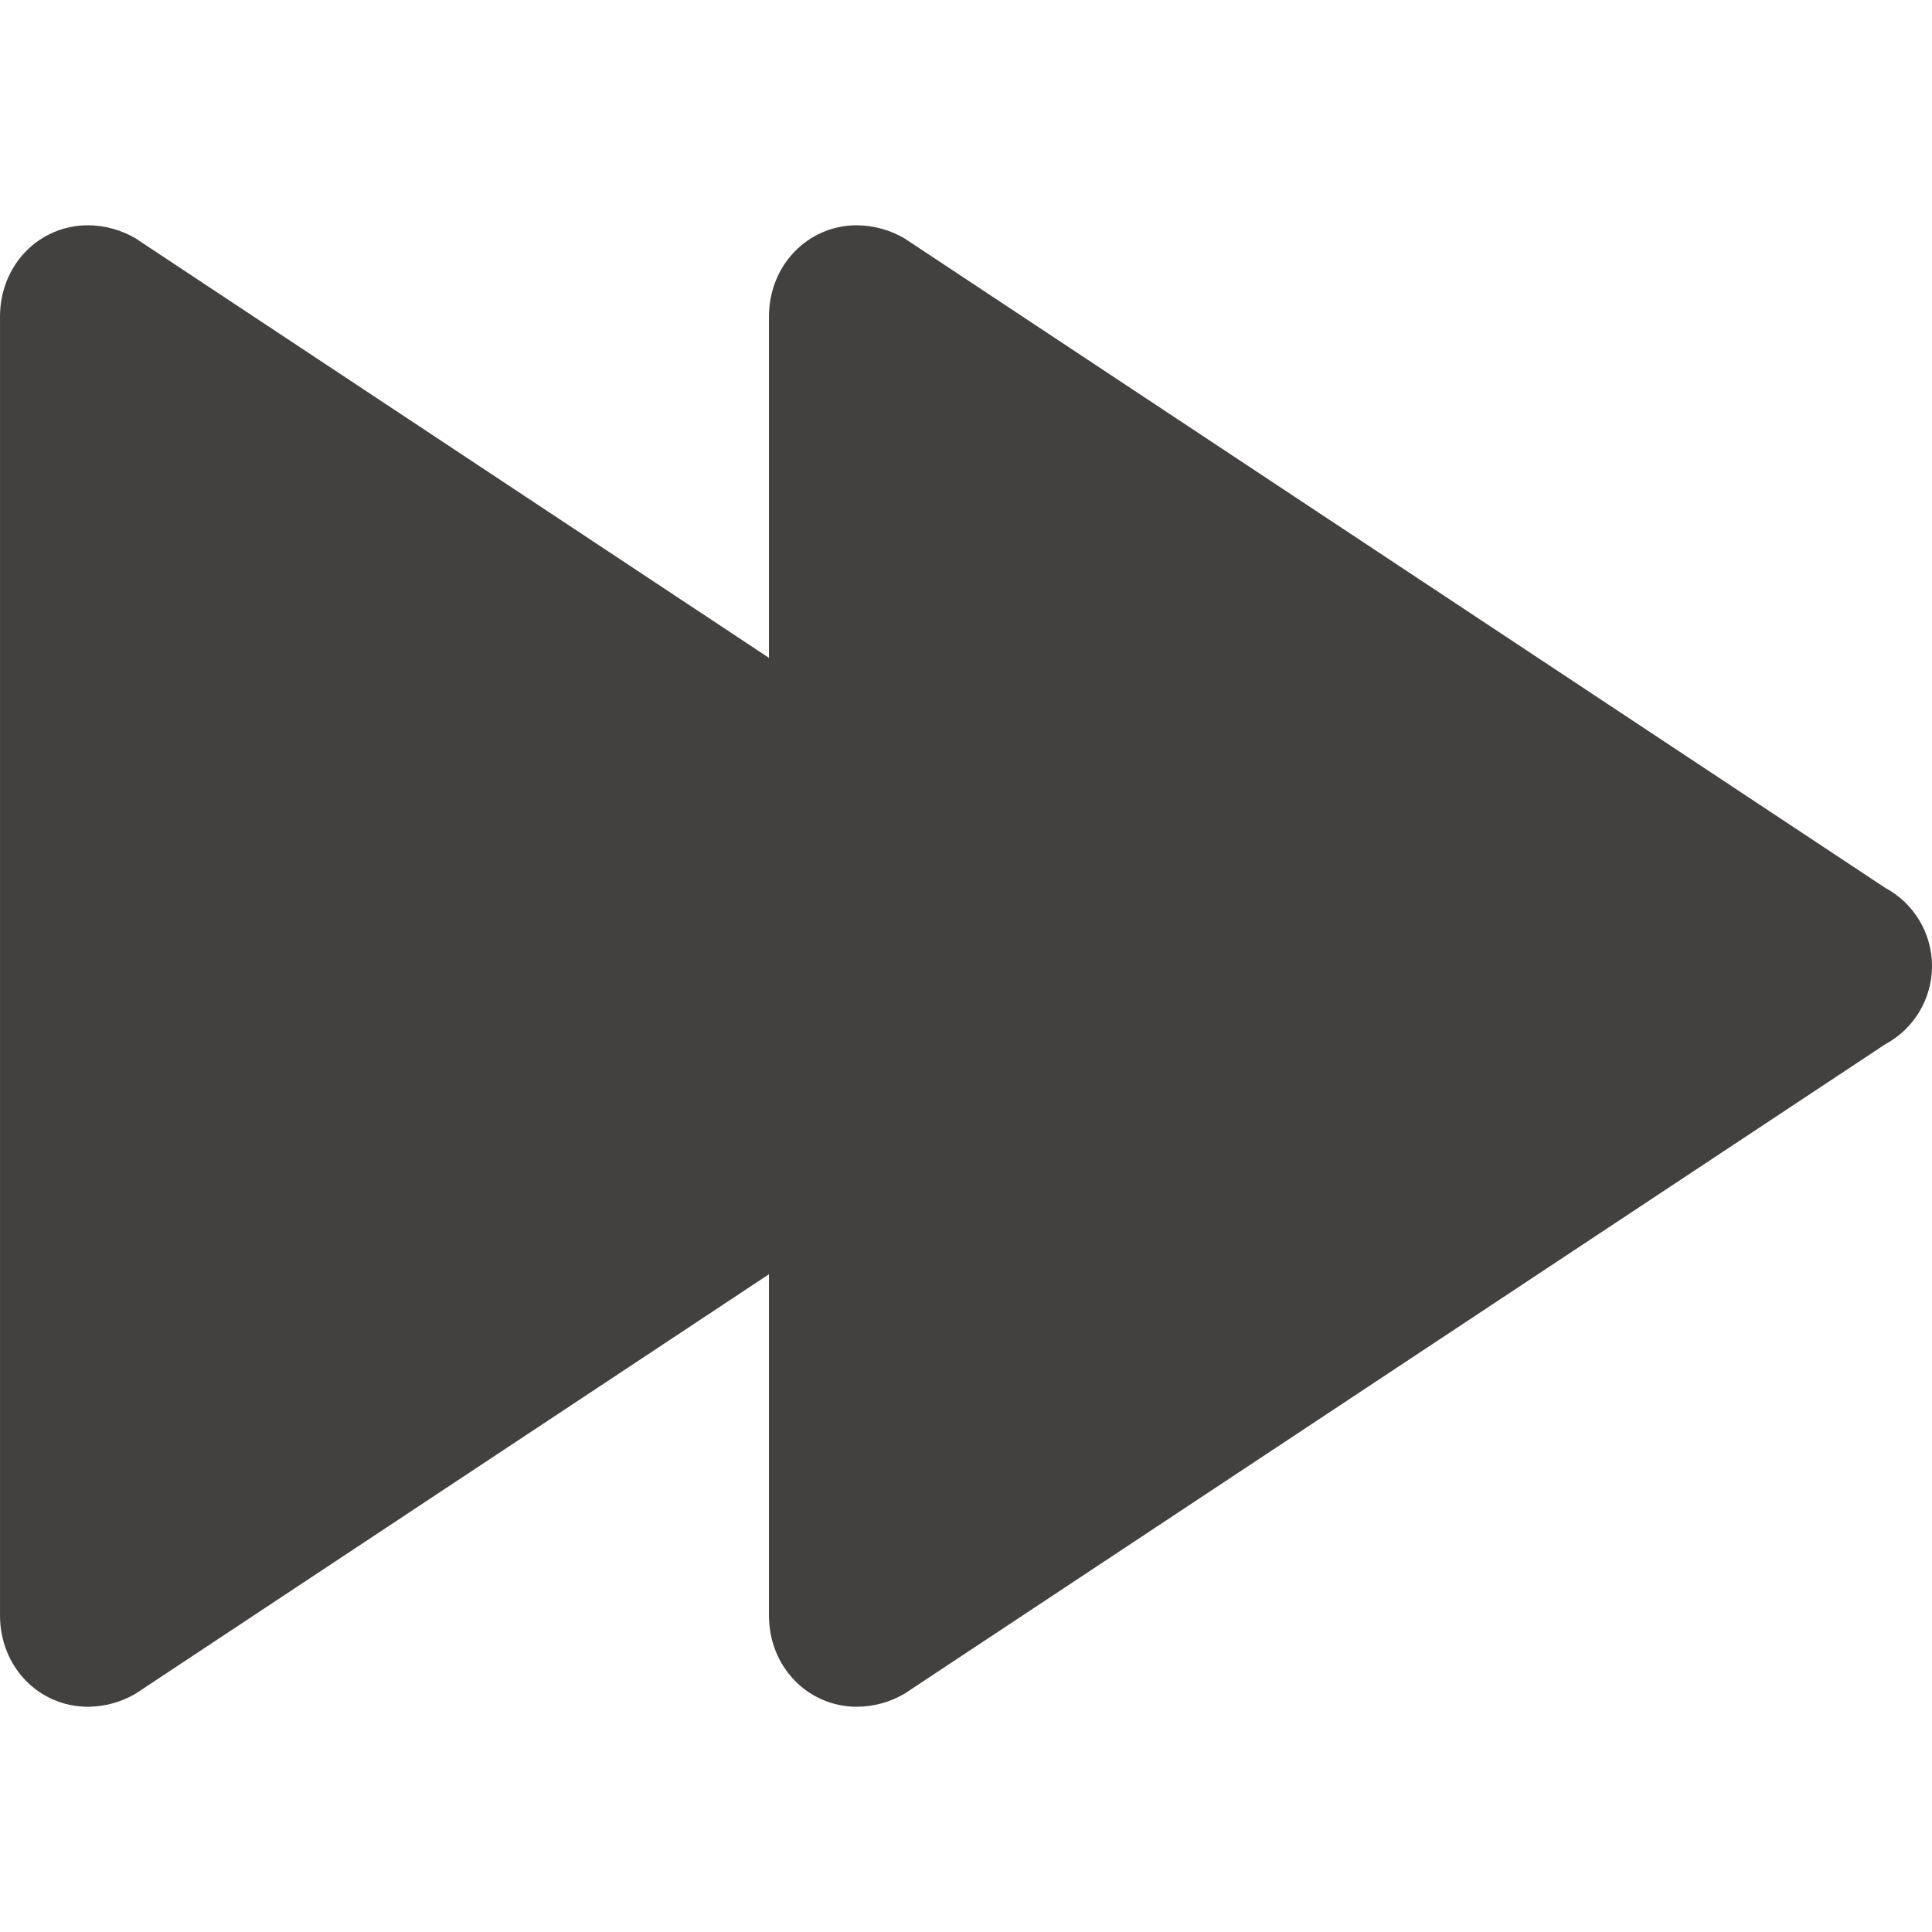
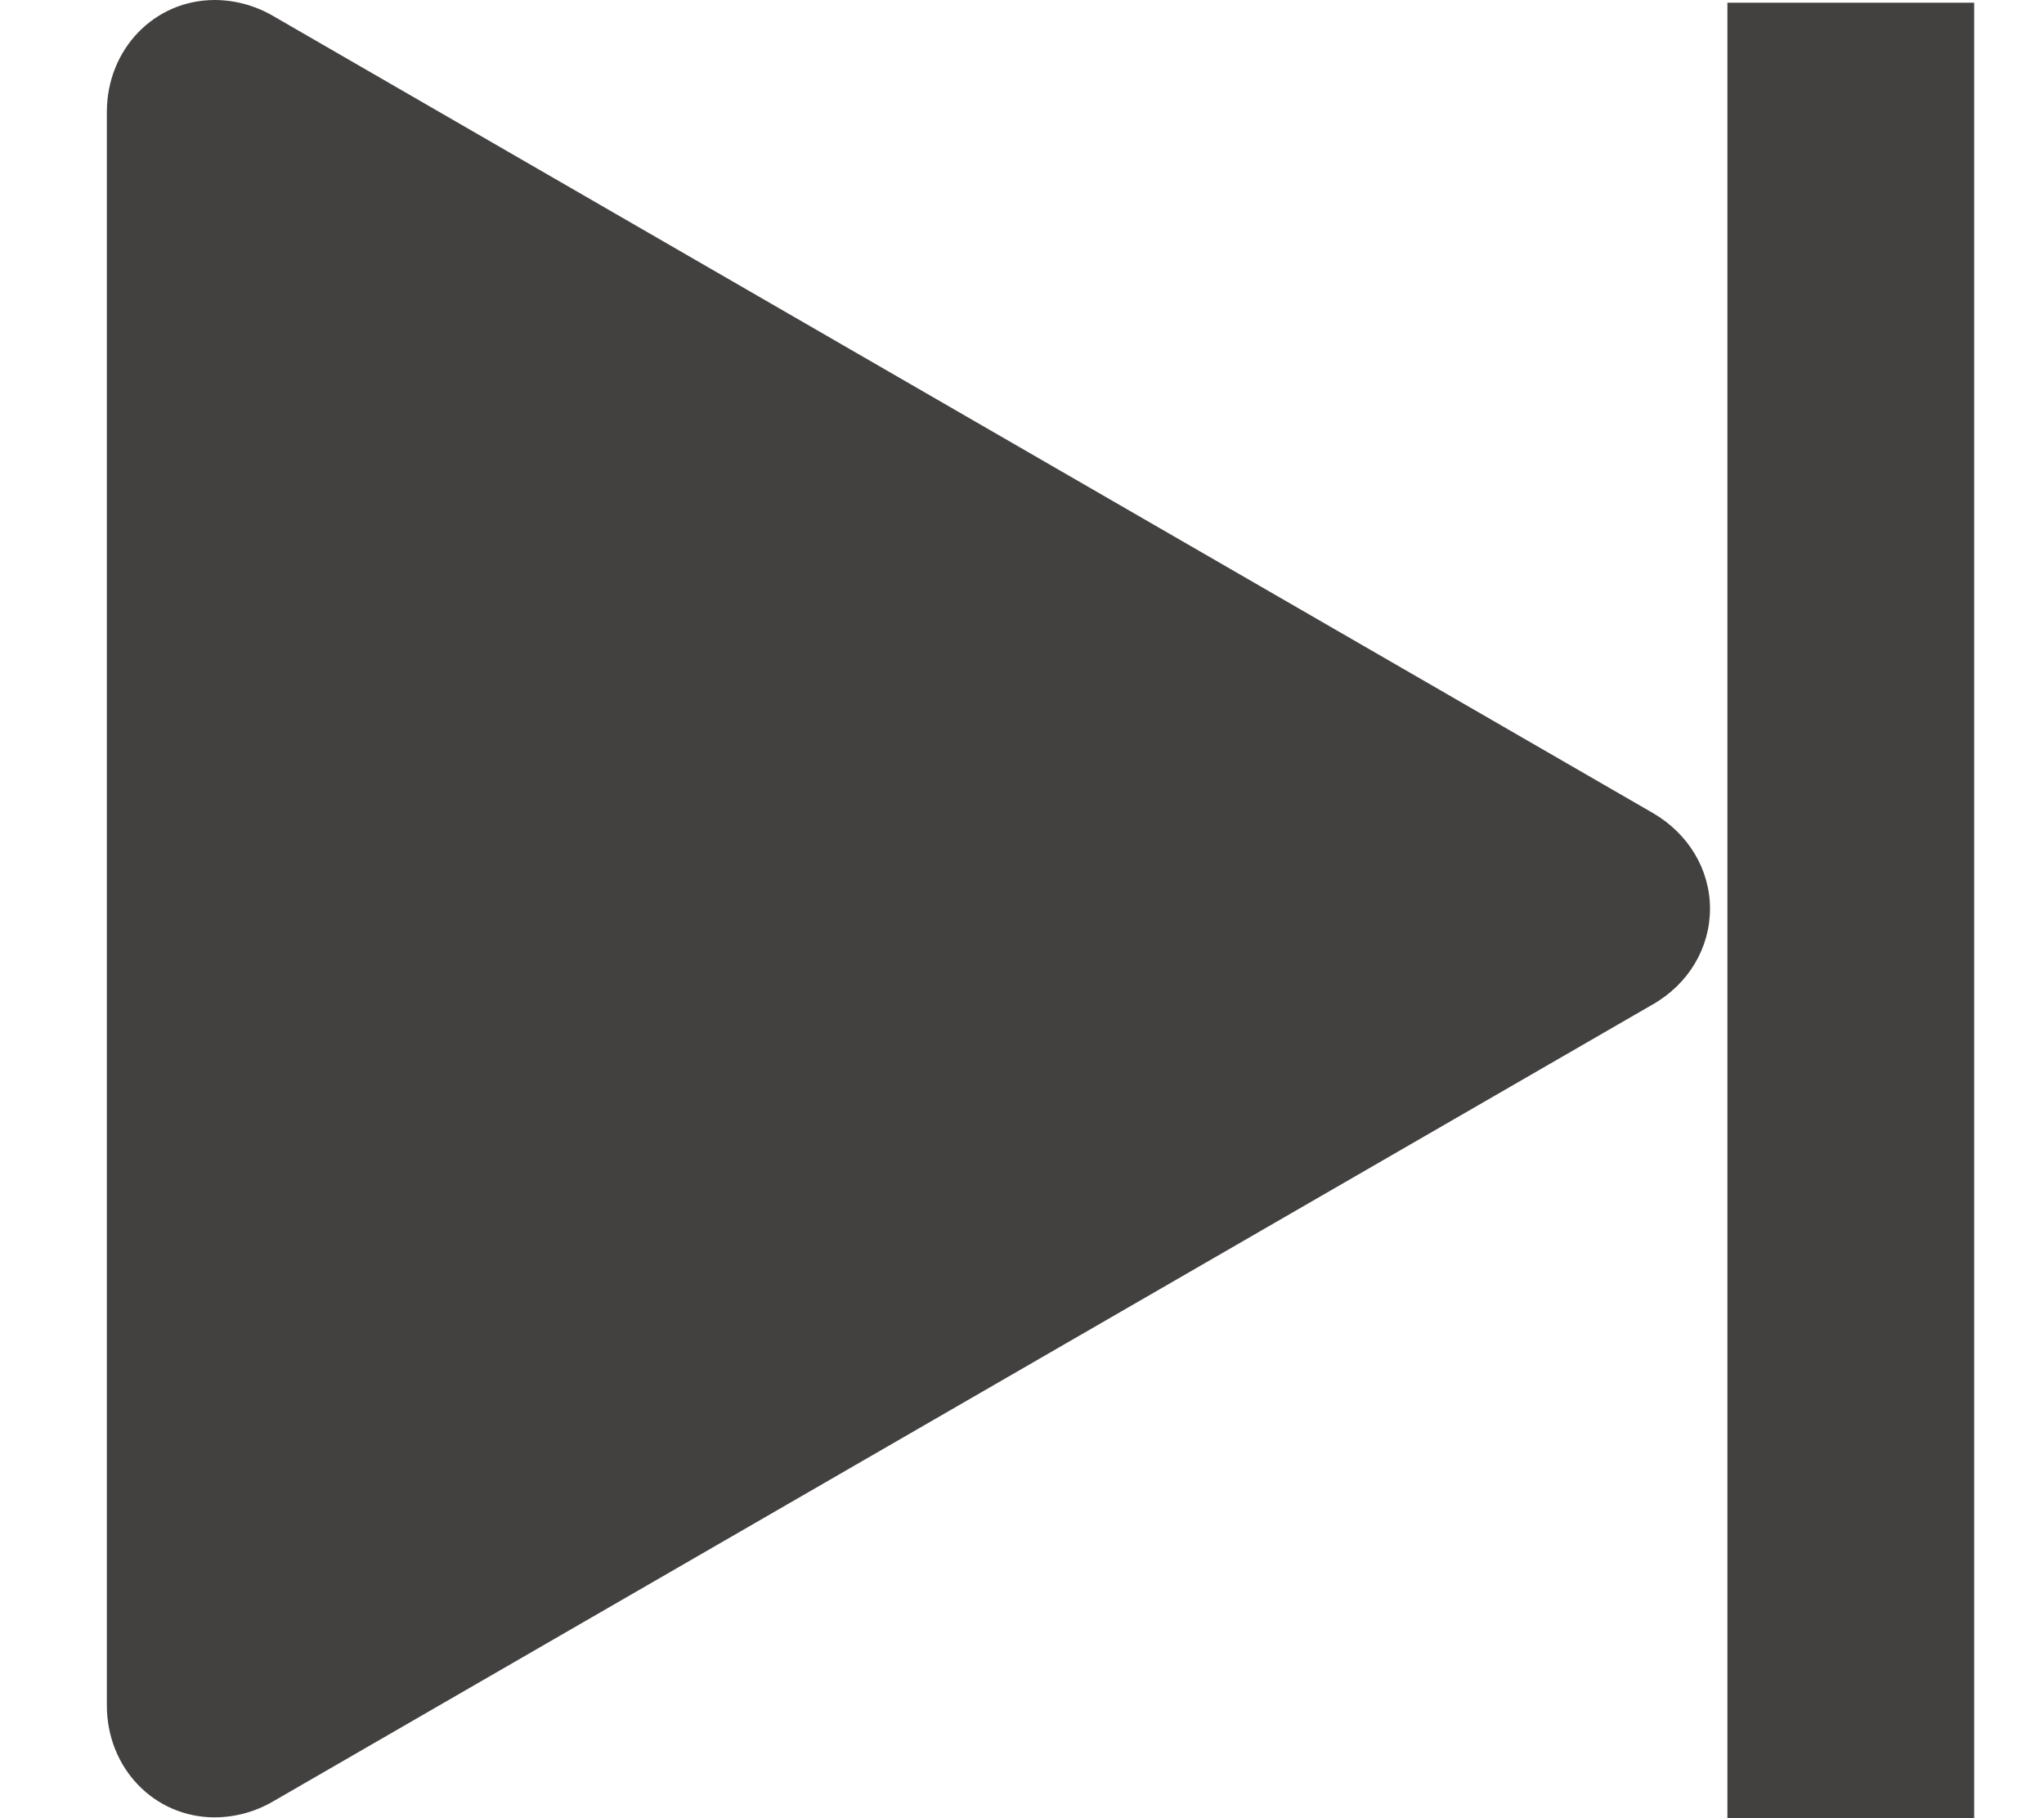
- <svg xmlns="http://www.w3.org/2000/svg" width="512" height="512">
-   <g>
-     <rect fill="none" id="canvas_background" height="402" width="582" y="-1" x="-1" />
-   </g>
-   <g>
-     <path transform="rotate(180 357.8915,256.005) " id="svg_1" fill="#434040" d="m488.67,452.31c13.09,0 23.33,-10.63 23.33,-24.2l0,-344.22c0,-13.57 -10.25,-24.19 -23.34,-24.19a25.26,25.26 0 0 0 -12.58,3.46l-259.89,172.1a23.53,23.53 0 0 0 0,41.47l259.9,172.11a25.24,25.24 0 0 0 12.58,3.46l0,0.01z" />
-     <path transform="rotate(180 154.1065,256.005) " id="svg_2" fill="#434040" d="m284.88,452.31c13.09,0 23.33,-10.63 23.33,-24.2l0,-344.22c0,-13.57 -10.25,-24.19 -23.34,-24.19a25.26,25.26 0 0 0 -12.58,3.46l-259.88,172.1a23.53,23.53 0 0 0 0,41.47l259.89,172.12a25.24,25.24 0 0 0 12.58,3.46z" />
-   </g>
+ <svg xmlns="http://www.w3.org/2000/svg" id="Layer_1" data-name="Layer 1" viewBox="0 0 576 512" version="1.1" width="576" height="512">
+   <defs id="defs112" />
+   <path d="M 60.54,512 C 43.48,512 30.11,498.14 30.11,480.44 V 31.55 C 30.12,13.86 43.48,0 60.55,0 A 32.94,32.94 0 0 1 77,4.52 L 465.7,229 c 10.13,5.85 16.18,16 16.18,27 0,11 -6,21.2 -16.18,27 L 77,507.48 A 32.92,32.92 0 0 1 60.55,512 Z" fill="#434040" id="path107" />
+   <rect style="fill:#434040;stroke-width:1.57" id="rect126" width="69.54" height="512" x="486.782" y="-512.764" transform="scale(1,-1)" />
</svg>
